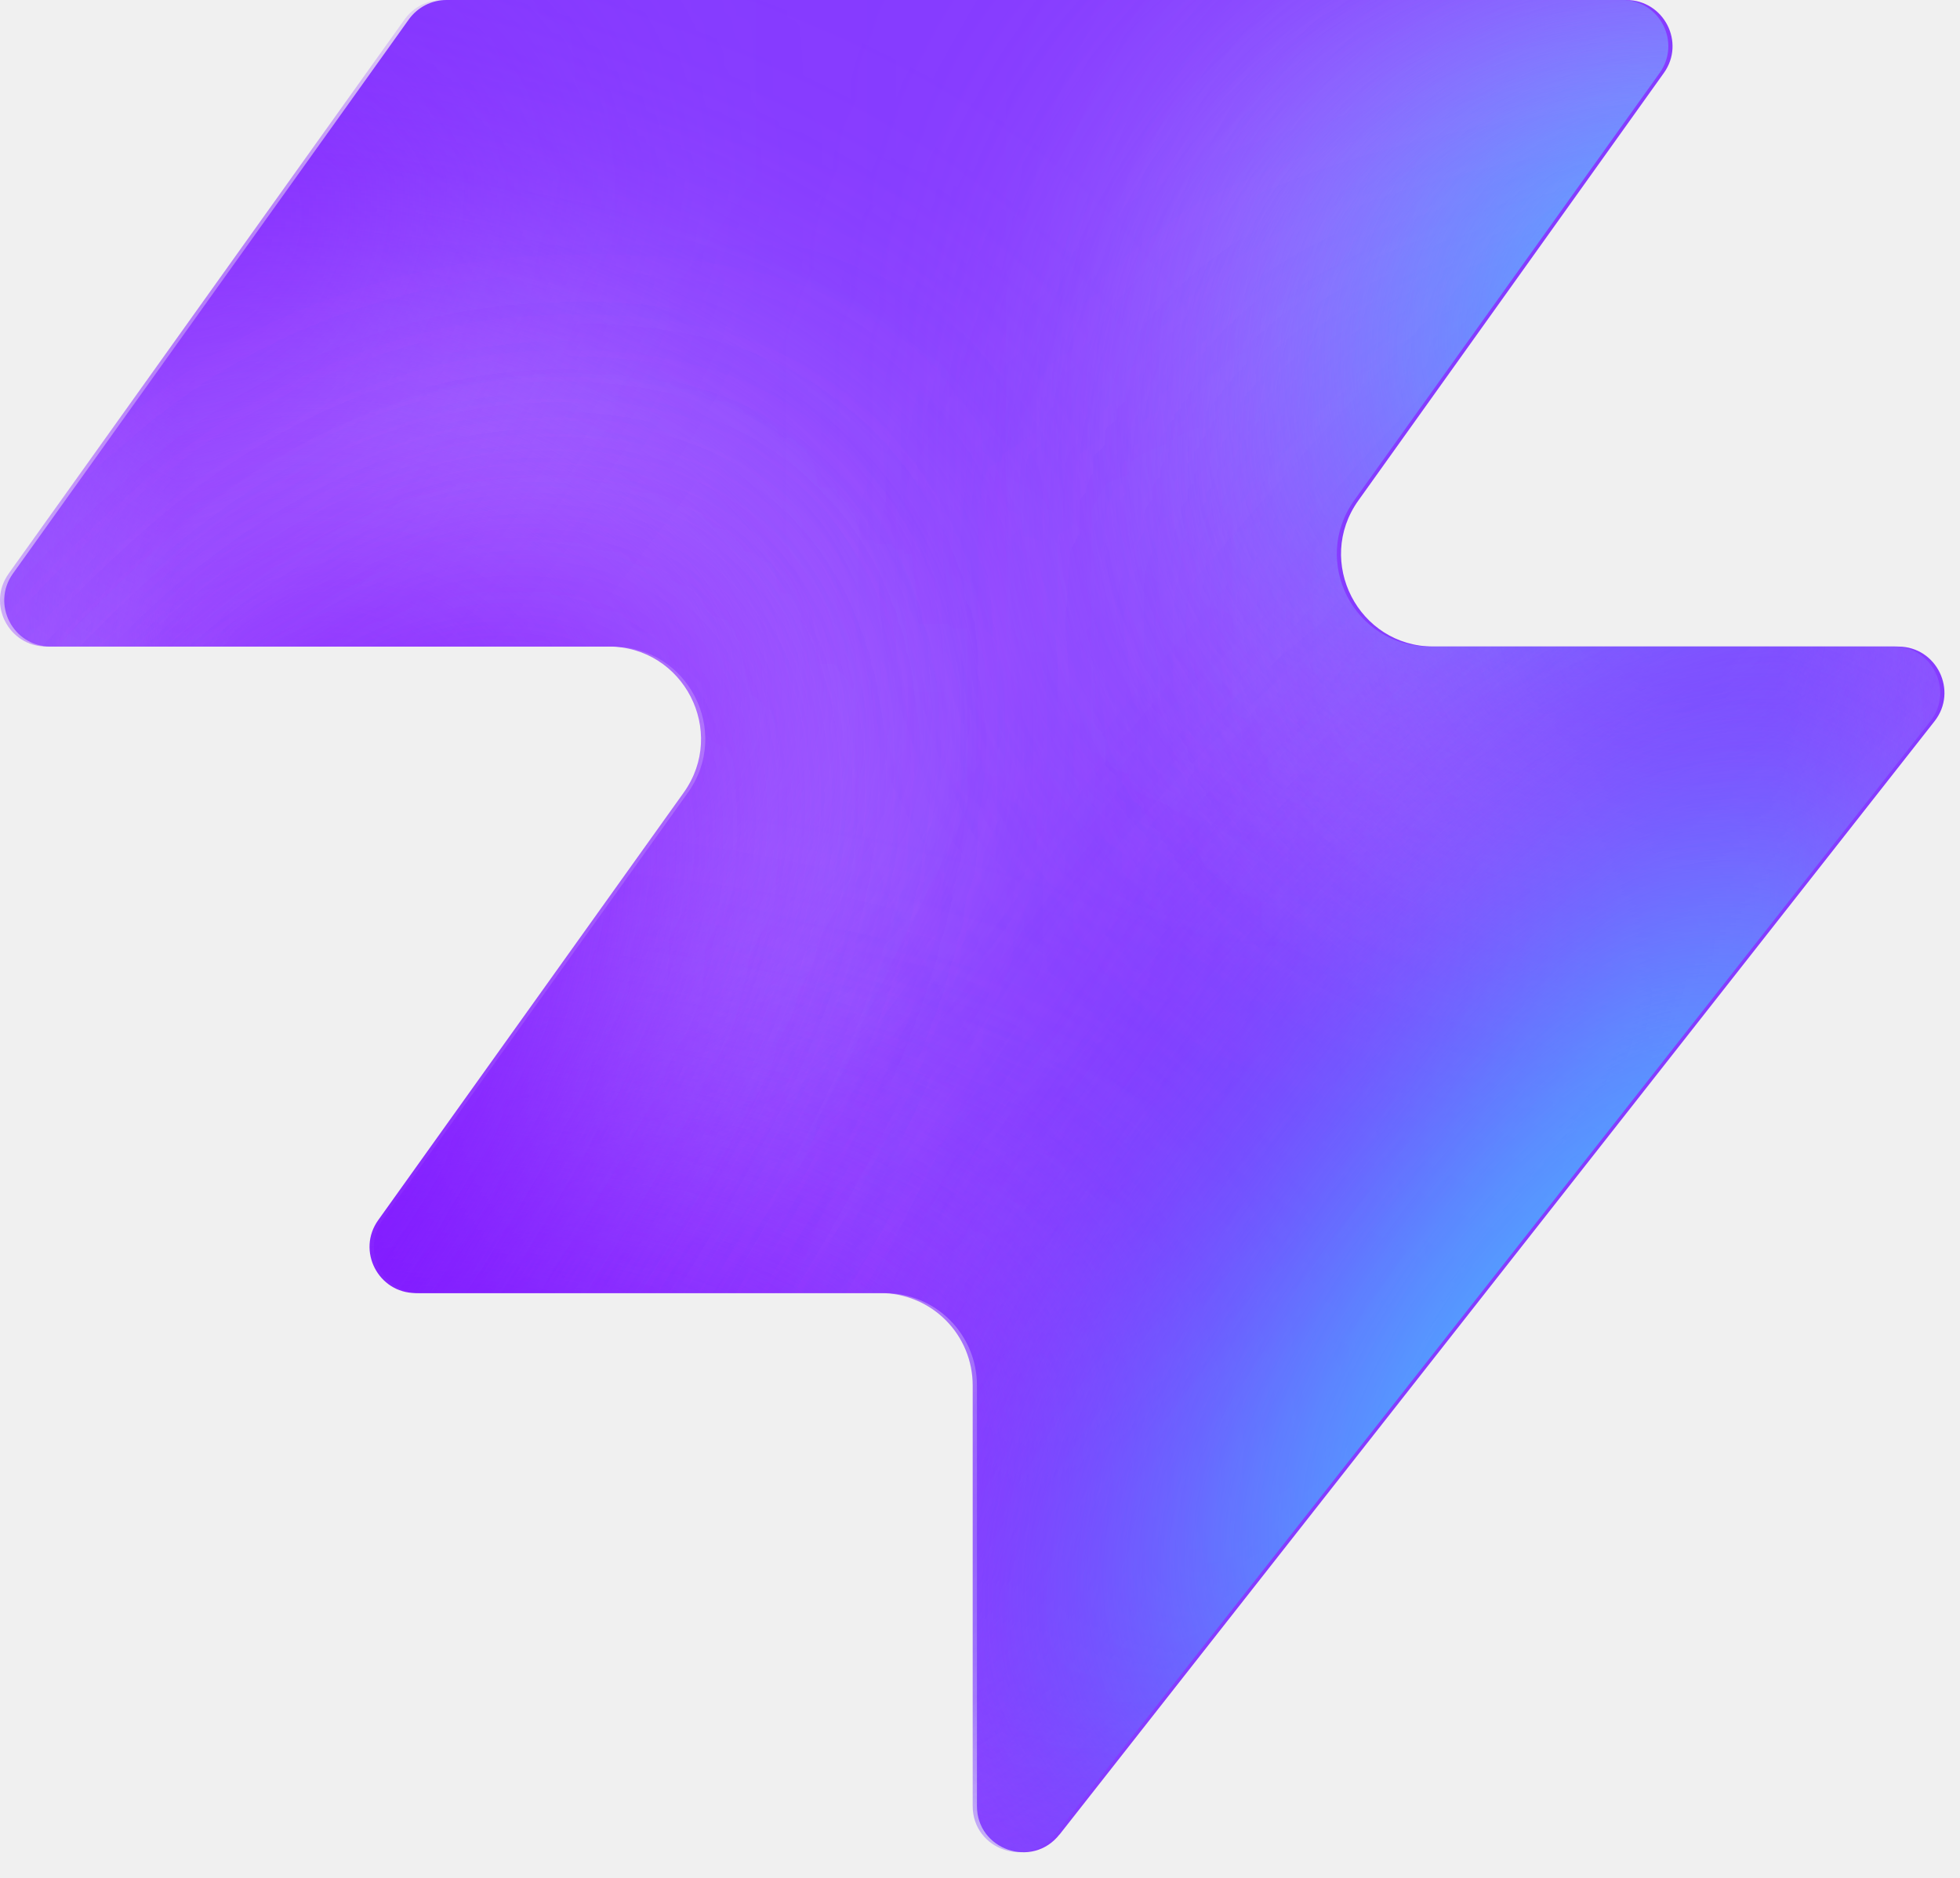
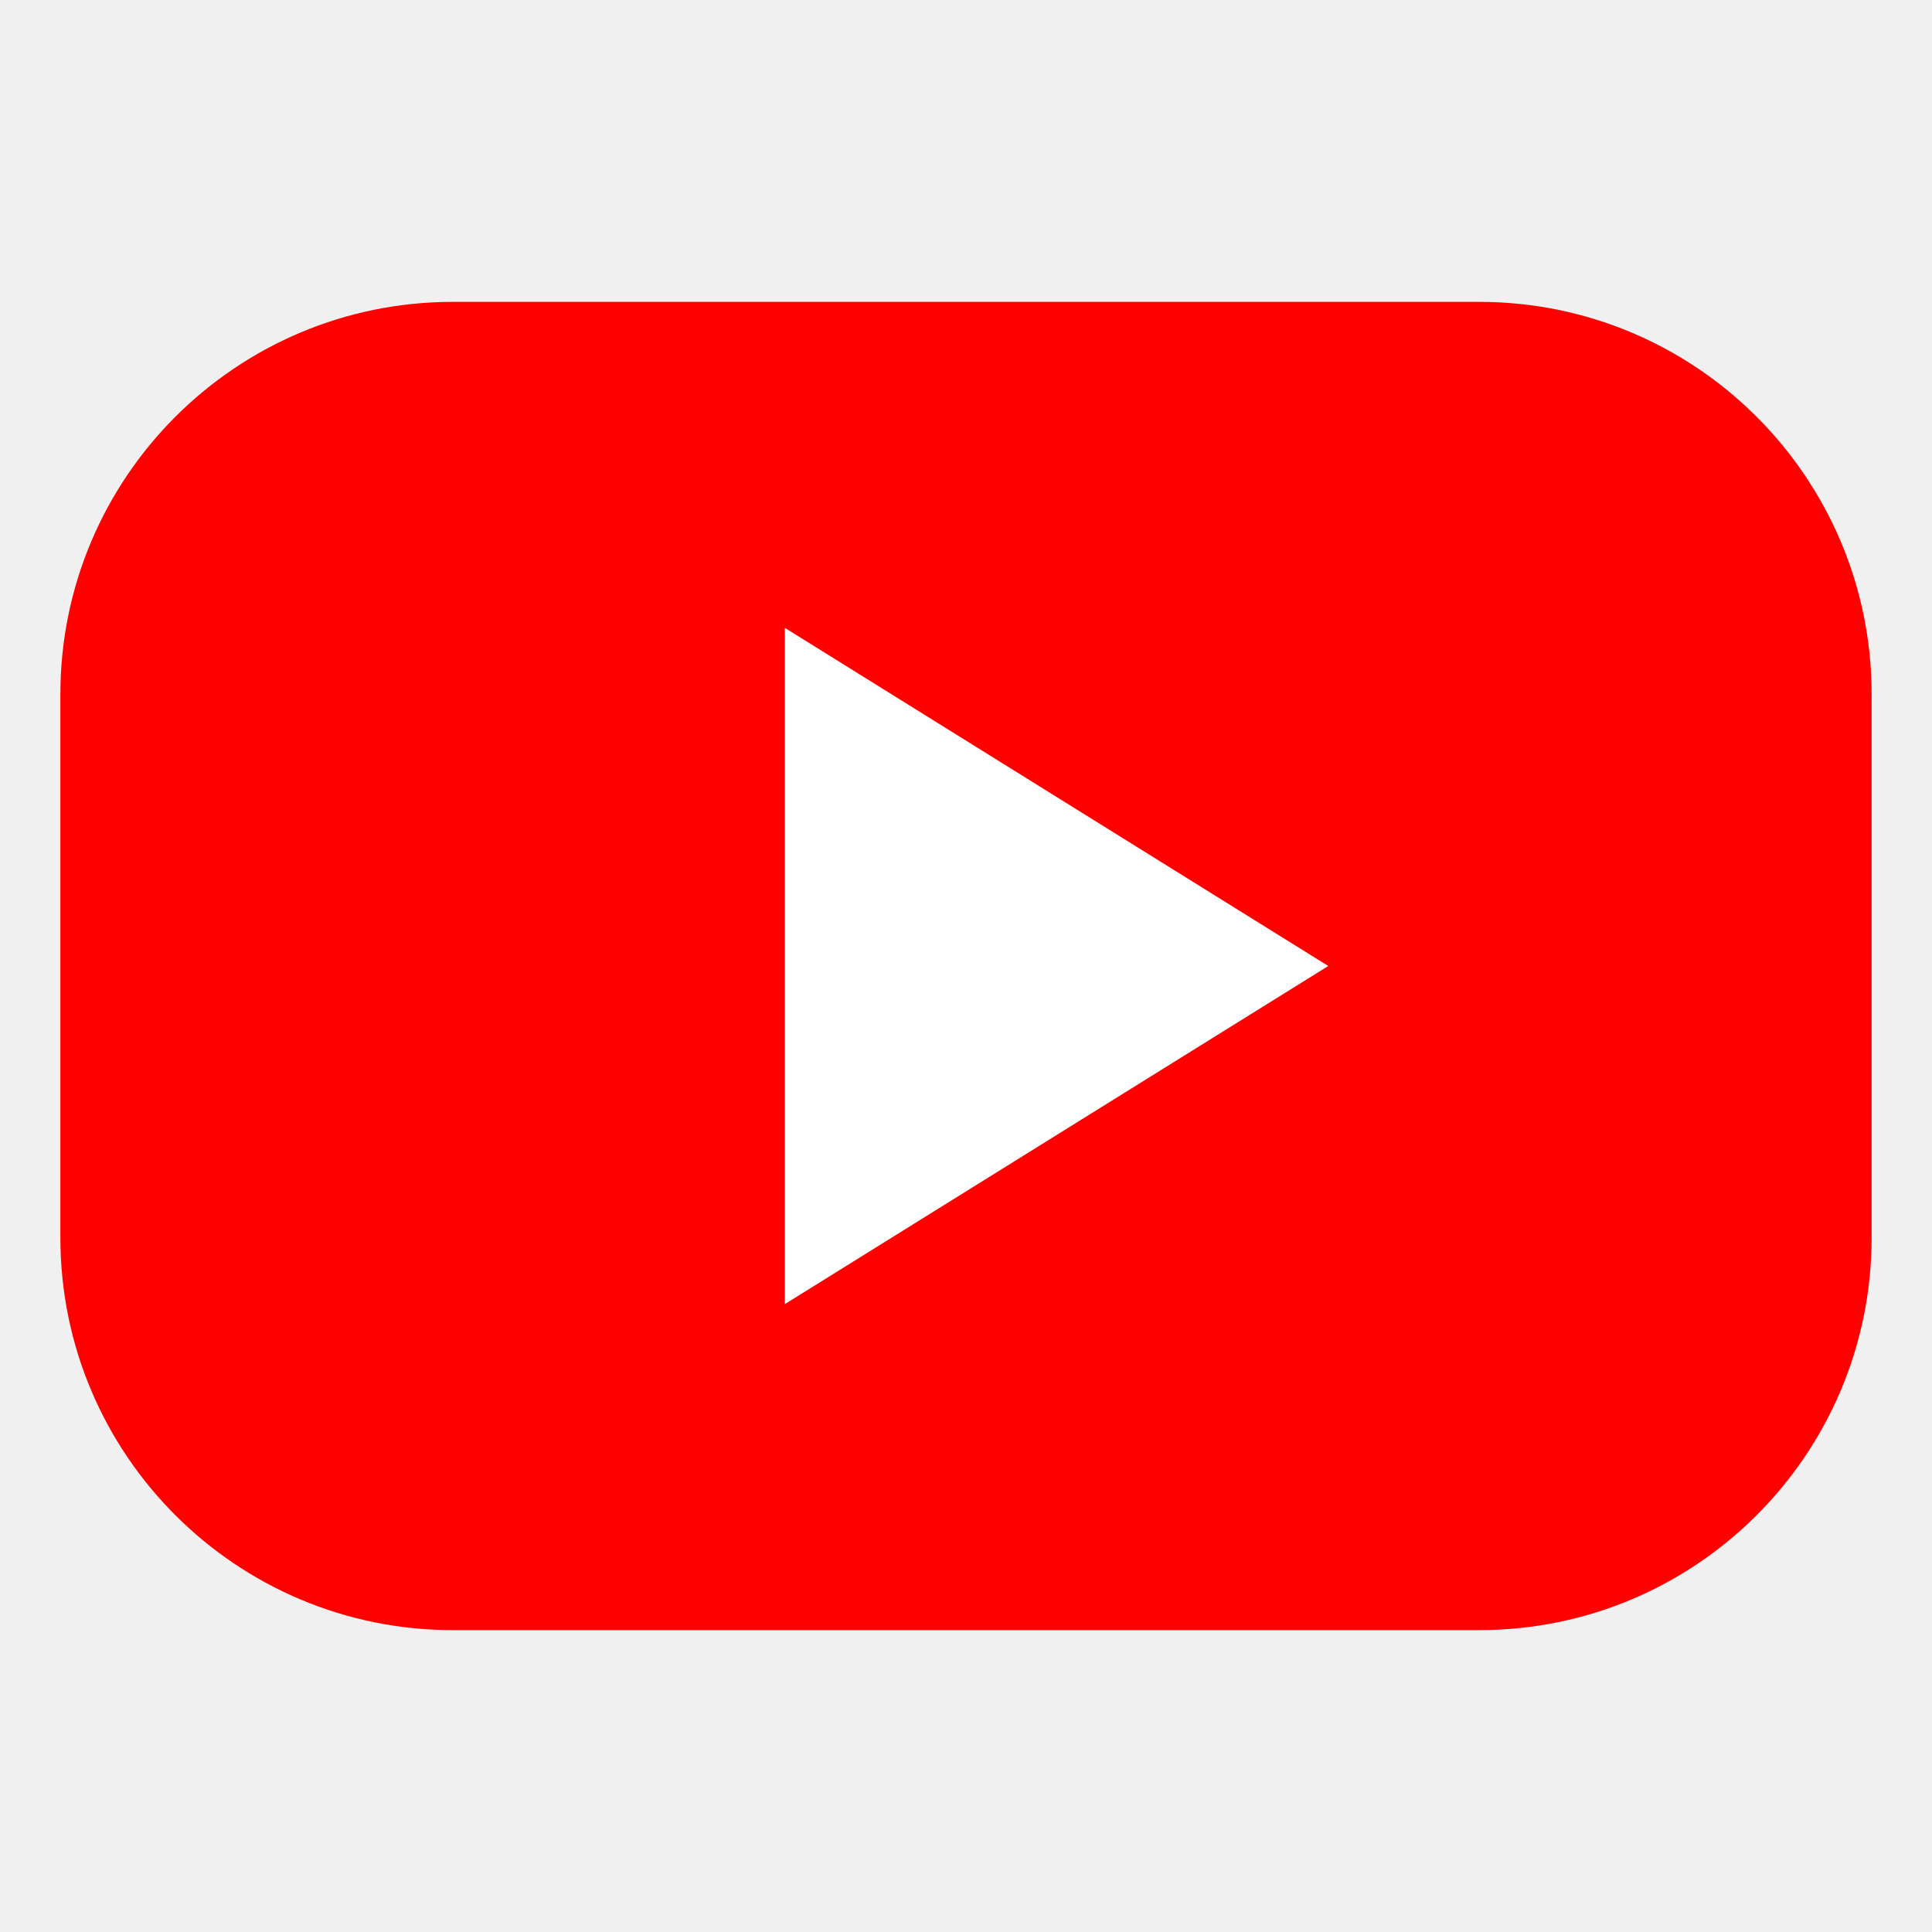
- <svg xmlns="http://www.w3.org/2000/svg" width="48" height="46" fill="none" viewBox="0 0 48 46">
-   <path fill="#863bff" d="M25.946 44.938c-.664.845-2.021.375-2.021-.698V33.937a2.26 2.26 0 0 0-2.262-2.262H10.287c-.92 0-1.456-1.04-.92-1.788l7.48-10.471c1.07-1.497 0-3.578-1.842-3.578H1.237c-.92 0-1.456-1.04-.92-1.788L10.013.474c.214-.297.556-.474.92-.474h28.894c.92 0 1.456 1.04.92 1.788l-7.48 10.471c-1.07 1.498 0 3.579 1.842 3.579h11.377c.943 0 1.473 1.088.89 1.83L25.947 44.94z" style="fill:#863bff;fill:color(display-p3 .525 .23 1);fill-opacity:1" />
-   <mask id="a" width="48" height="46" x="0" y="0" maskUnits="userSpaceOnUse" style="mask-type:alpha">
-     <path fill="#000" d="M25.842 44.938c-.664.844-2.021.375-2.021-.698V33.937a2.26 2.26 0 0 0-2.262-2.262H10.183c-.92 0-1.456-1.04-.92-1.788l7.48-10.471c1.07-1.498 0-3.579-1.842-3.579H1.133c-.92 0-1.456-1.04-.92-1.787L9.91.473c.214-.297.556-.474.92-.474h28.894c.92 0 1.456 1.04.92 1.788l-7.48 10.471c-1.07 1.498 0 3.578 1.842 3.578h11.377c.943 0 1.473 1.088.89 1.832L25.843 44.94z" style="fill:#000;fill-opacity:1" />
-   </mask>
-   <g mask="url(#a)">
-     <g filter="url(#b)">
-       <ellipse cx="5.508" cy="14.704" fill="#ede6ff" rx="5.508" ry="14.704" style="fill:#ede6ff;fill:color(display-p3 .927 .903 1);fill-opacity:1" transform="matrix(.00324 1 1 -.00324 -4.47 31.516)" />
-     </g>
-     <g filter="url(#c)">
-       <ellipse cx="10.399" cy="29.851" fill="#ede6ff" rx="10.399" ry="29.851" style="fill:#ede6ff;fill:color(display-p3 .927 .903 1);fill-opacity:1" transform="matrix(.00324 1 1 -.00324 -39.328 7.883)" />
-     </g>
-     <g filter="url(#d)">
-       <ellipse cx="5.508" cy="30.487" fill="#7e14ff" rx="5.508" ry="30.487" style="fill:#7e14ff;fill:color(display-p3 .492 .077 1);fill-opacity:1" transform="rotate(89.814 -25.913 -14.639)scale(1 -1)" />
-     </g>
-     <g filter="url(#e)">
-       <ellipse cx="5.508" cy="30.599" fill="#7e14ff" rx="5.508" ry="30.599" style="fill:#7e14ff;fill:color(display-p3 .492 .077 1);fill-opacity:1" transform="rotate(89.814 -32.644 -3.334)scale(1 -1)" />
-     </g>
-     <g filter="url(#f)">
-       <ellipse cx="5.508" cy="30.599" fill="#7e14ff" rx="5.508" ry="30.599" style="fill:#7e14ff;fill:color(display-p3 .492 .077 1);fill-opacity:1" transform="matrix(.00324 1 1 -.00324 -34.34 30.47)" />
-     </g>
-     <g filter="url(#g)">
-       <ellipse cx="14.072" cy="22.078" fill="#ede6ff" rx="14.072" ry="22.078" style="fill:#ede6ff;fill:color(display-p3 .927 .903 1);fill-opacity:1" transform="rotate(93.35 24.506 48.493)scale(-1 1)" />
-     </g>
-     <g filter="url(#h)">
-       <ellipse cx="3.47" cy="21.501" fill="#7e14ff" rx="3.47" ry="21.501" style="fill:#7e14ff;fill:color(display-p3 .492 .077 1);fill-opacity:1" transform="rotate(89.009 28.708 47.59)scale(-1 1)" />
-     </g>
-     <g filter="url(#i)">
-       <ellipse cx="3.47" cy="21.501" fill="#7e14ff" rx="3.47" ry="21.501" style="fill:#7e14ff;fill:color(display-p3 .492 .077 1);fill-opacity:1" transform="rotate(89.009 28.708 47.59)scale(-1 1)" />
-     </g>
-     <g filter="url(#j)">
-       <ellipse cx=".387" cy="8.972" fill="#7e14ff" rx="4.407" ry="29.108" style="fill:#7e14ff;fill:color(display-p3 .492 .077 1);fill-opacity:1" transform="rotate(39.51 .387 8.972)" />
-     </g>
-     <g filter="url(#k)">
-       <ellipse cx="47.523" cy="-6.092" fill="#7e14ff" rx="4.407" ry="29.108" style="fill:#7e14ff;fill:color(display-p3 .492 .077 1);fill-opacity:1" transform="rotate(37.892 47.523 -6.092)" />
-     </g>
-     <g filter="url(#l)">
-       <ellipse cx="41.412" cy="6.333" fill="#47bfff" rx="5.971" ry="9.665" style="fill:#47bfff;fill:color(display-p3 .28 .748 1);fill-opacity:1" transform="rotate(37.892 41.412 6.333)" />
-     </g>
-     <g filter="url(#m)">
-       <ellipse cx="-1.879" cy="38.332" fill="#7e14ff" rx="4.407" ry="29.108" style="fill:#7e14ff;fill:color(display-p3 .492 .077 1);fill-opacity:1" transform="rotate(37.892 -1.88 38.332)" />
-     </g>
-     <g filter="url(#n)">
-       <ellipse cx="-1.879" cy="38.332" fill="#7e14ff" rx="4.407" ry="29.108" style="fill:#7e14ff;fill:color(display-p3 .492 .077 1);fill-opacity:1" transform="rotate(37.892 -1.88 38.332)" />
-     </g>
-     <g filter="url(#o)">
-       <ellipse cx="35.651" cy="29.907" fill="#7e14ff" rx="4.407" ry="29.108" style="fill:#7e14ff;fill:color(display-p3 .492 .077 1);fill-opacity:1" transform="rotate(37.892 35.651 29.907)" />
-     </g>
-     <g filter="url(#p)">
-       <ellipse cx="38.418" cy="32.4" fill="#47bfff" rx="5.971" ry="15.297" style="fill:#47bfff;fill:color(display-p3 .28 .748 1);fill-opacity:1" transform="rotate(37.892 38.418 32.4)" />
-     </g>
-   </g>
-   <defs>
-     <filter id="b" width="60.045" height="41.654" x="-19.77" y="16.149" color-interpolation-filters="sRGB" filterUnits="userSpaceOnUse">
-       <feFlood flood-opacity="0" result="BackgroundImageFix" />
-       <feBlend in="SourceGraphic" in2="BackgroundImageFix" result="shape" />
-       <feGaussianBlur result="effect1_foregroundBlur_2002_17158" stdDeviation="7.659" />
-     </filter>
-     <filter id="c" width="90.34" height="51.437" x="-54.613" y="-7.533" color-interpolation-filters="sRGB" filterUnits="userSpaceOnUse">
-       <feFlood flood-opacity="0" result="BackgroundImageFix" />
-       <feBlend in="SourceGraphic" in2="BackgroundImageFix" result="shape" />
-       <feGaussianBlur result="effect1_foregroundBlur_2002_17158" stdDeviation="7.659" />
-     </filter>
-     <filter id="d" width="79.355" height="29.4" x="-49.64" y="2.03" color-interpolation-filters="sRGB" filterUnits="userSpaceOnUse">
-       <feFlood flood-opacity="0" result="BackgroundImageFix" />
-       <feBlend in="SourceGraphic" in2="BackgroundImageFix" result="shape" />
-       <feGaussianBlur result="effect1_foregroundBlur_2002_17158" stdDeviation="4.596" />
-     </filter>
-     <filter id="e" width="79.579" height="29.4" x="-45.045" y="20.029" color-interpolation-filters="sRGB" filterUnits="userSpaceOnUse">
-       <feFlood flood-opacity="0" result="BackgroundImageFix" />
-       <feBlend in="SourceGraphic" in2="BackgroundImageFix" result="shape" />
-       <feGaussianBlur result="effect1_foregroundBlur_2002_17158" stdDeviation="4.596" />
-     </filter>
-     <filter id="f" width="79.579" height="29.4" x="-43.513" y="21.178" color-interpolation-filters="sRGB" filterUnits="userSpaceOnUse">
-       <feFlood flood-opacity="0" result="BackgroundImageFix" />
-       <feBlend in="SourceGraphic" in2="BackgroundImageFix" result="shape" />
-       <feGaussianBlur result="effect1_foregroundBlur_2002_17158" stdDeviation="4.596" />
-     </filter>
-     <filter id="g" width="74.749" height="58.852" x="15.756" y="-17.901" color-interpolation-filters="sRGB" filterUnits="userSpaceOnUse">
-       <feFlood flood-opacity="0" result="BackgroundImageFix" />
-       <feBlend in="SourceGraphic" in2="BackgroundImageFix" result="shape" />
-       <feGaussianBlur result="effect1_foregroundBlur_2002_17158" stdDeviation="7.659" />
-     </filter>
-     <filter id="h" width="61.377" height="25.362" x="23.548" y="2.284" color-interpolation-filters="sRGB" filterUnits="userSpaceOnUse">
-       <feFlood flood-opacity="0" result="BackgroundImageFix" />
-       <feBlend in="SourceGraphic" in2="BackgroundImageFix" result="shape" />
-       <feGaussianBlur result="effect1_foregroundBlur_2002_17158" stdDeviation="4.596" />
-     </filter>
-     <filter id="i" width="61.377" height="25.362" x="23.548" y="2.284" color-interpolation-filters="sRGB" filterUnits="userSpaceOnUse">
-       <feFlood flood-opacity="0" result="BackgroundImageFix" />
-       <feBlend in="SourceGraphic" in2="BackgroundImageFix" result="shape" />
-       <feGaussianBlur result="effect1_foregroundBlur_2002_17158" stdDeviation="4.596" />
-     </filter>
-     <filter id="j" width="56.045" height="63.649" x="-27.636" y="-22.853" color-interpolation-filters="sRGB" filterUnits="userSpaceOnUse">
-       <feFlood flood-opacity="0" result="BackgroundImageFix" />
-       <feBlend in="SourceGraphic" in2="BackgroundImageFix" result="shape" />
-       <feGaussianBlur result="effect1_foregroundBlur_2002_17158" stdDeviation="4.596" />
-     </filter>
-     <filter id="k" width="54.814" height="64.646" x="20.116" y="-38.415" color-interpolation-filters="sRGB" filterUnits="userSpaceOnUse">
-       <feFlood flood-opacity="0" result="BackgroundImageFix" />
-       <feBlend in="SourceGraphic" in2="BackgroundImageFix" result="shape" />
-       <feGaussianBlur result="effect1_foregroundBlur_2002_17158" stdDeviation="4.596" />
-     </filter>
-     <filter id="l" width="33.541" height="35.313" x="24.641" y="-11.323" color-interpolation-filters="sRGB" filterUnits="userSpaceOnUse">
-       <feFlood flood-opacity="0" result="BackgroundImageFix" />
-       <feBlend in="SourceGraphic" in2="BackgroundImageFix" result="shape" />
-       <feGaussianBlur result="effect1_foregroundBlur_2002_17158" stdDeviation="4.596" />
-     </filter>
-     <filter id="m" width="54.814" height="64.646" x="-29.286" y="6.009" color-interpolation-filters="sRGB" filterUnits="userSpaceOnUse">
-       <feFlood flood-opacity="0" result="BackgroundImageFix" />
-       <feBlend in="SourceGraphic" in2="BackgroundImageFix" result="shape" />
-       <feGaussianBlur result="effect1_foregroundBlur_2002_17158" stdDeviation="4.596" />
-     </filter>
-     <filter id="n" width="54.814" height="64.646" x="-29.286" y="6.009" color-interpolation-filters="sRGB" filterUnits="userSpaceOnUse">
-       <feFlood flood-opacity="0" result="BackgroundImageFix" />
-       <feBlend in="SourceGraphic" in2="BackgroundImageFix" result="shape" />
-       <feGaussianBlur result="effect1_foregroundBlur_2002_17158" stdDeviation="4.596" />
-     </filter>
-     <filter id="o" width="54.814" height="64.646" x="8.244" y="-2.416" color-interpolation-filters="sRGB" filterUnits="userSpaceOnUse">
-       <feFlood flood-opacity="0" result="BackgroundImageFix" />
-       <feBlend in="SourceGraphic" in2="BackgroundImageFix" result="shape" />
-       <feGaussianBlur result="effect1_foregroundBlur_2002_17158" stdDeviation="4.596" />
-     </filter>
-     <filter id="p" width="39.409" height="43.623" x="18.713" y="10.588" color-interpolation-filters="sRGB" filterUnits="userSpaceOnUse">
-       <feFlood flood-opacity="0" result="BackgroundImageFix" />
-       <feBlend in="SourceGraphic" in2="BackgroundImageFix" result="shape" />
-       <feGaussianBlur result="effect1_foregroundBlur_2002_17158" stdDeviation="4.596" />
-     </filter>
-   </defs>
+ <svg xmlns="http://www.w3.org/2000/svg" viewBox="0 0 32 32" width="32" height="32">
+   <rect x="1" y="5" width="30" height="22" rx="6.5" fill="#ff0000" />
+   <path d="M13 10.4 22 16l-9 5.6z" fill="#fff" />
</svg>
